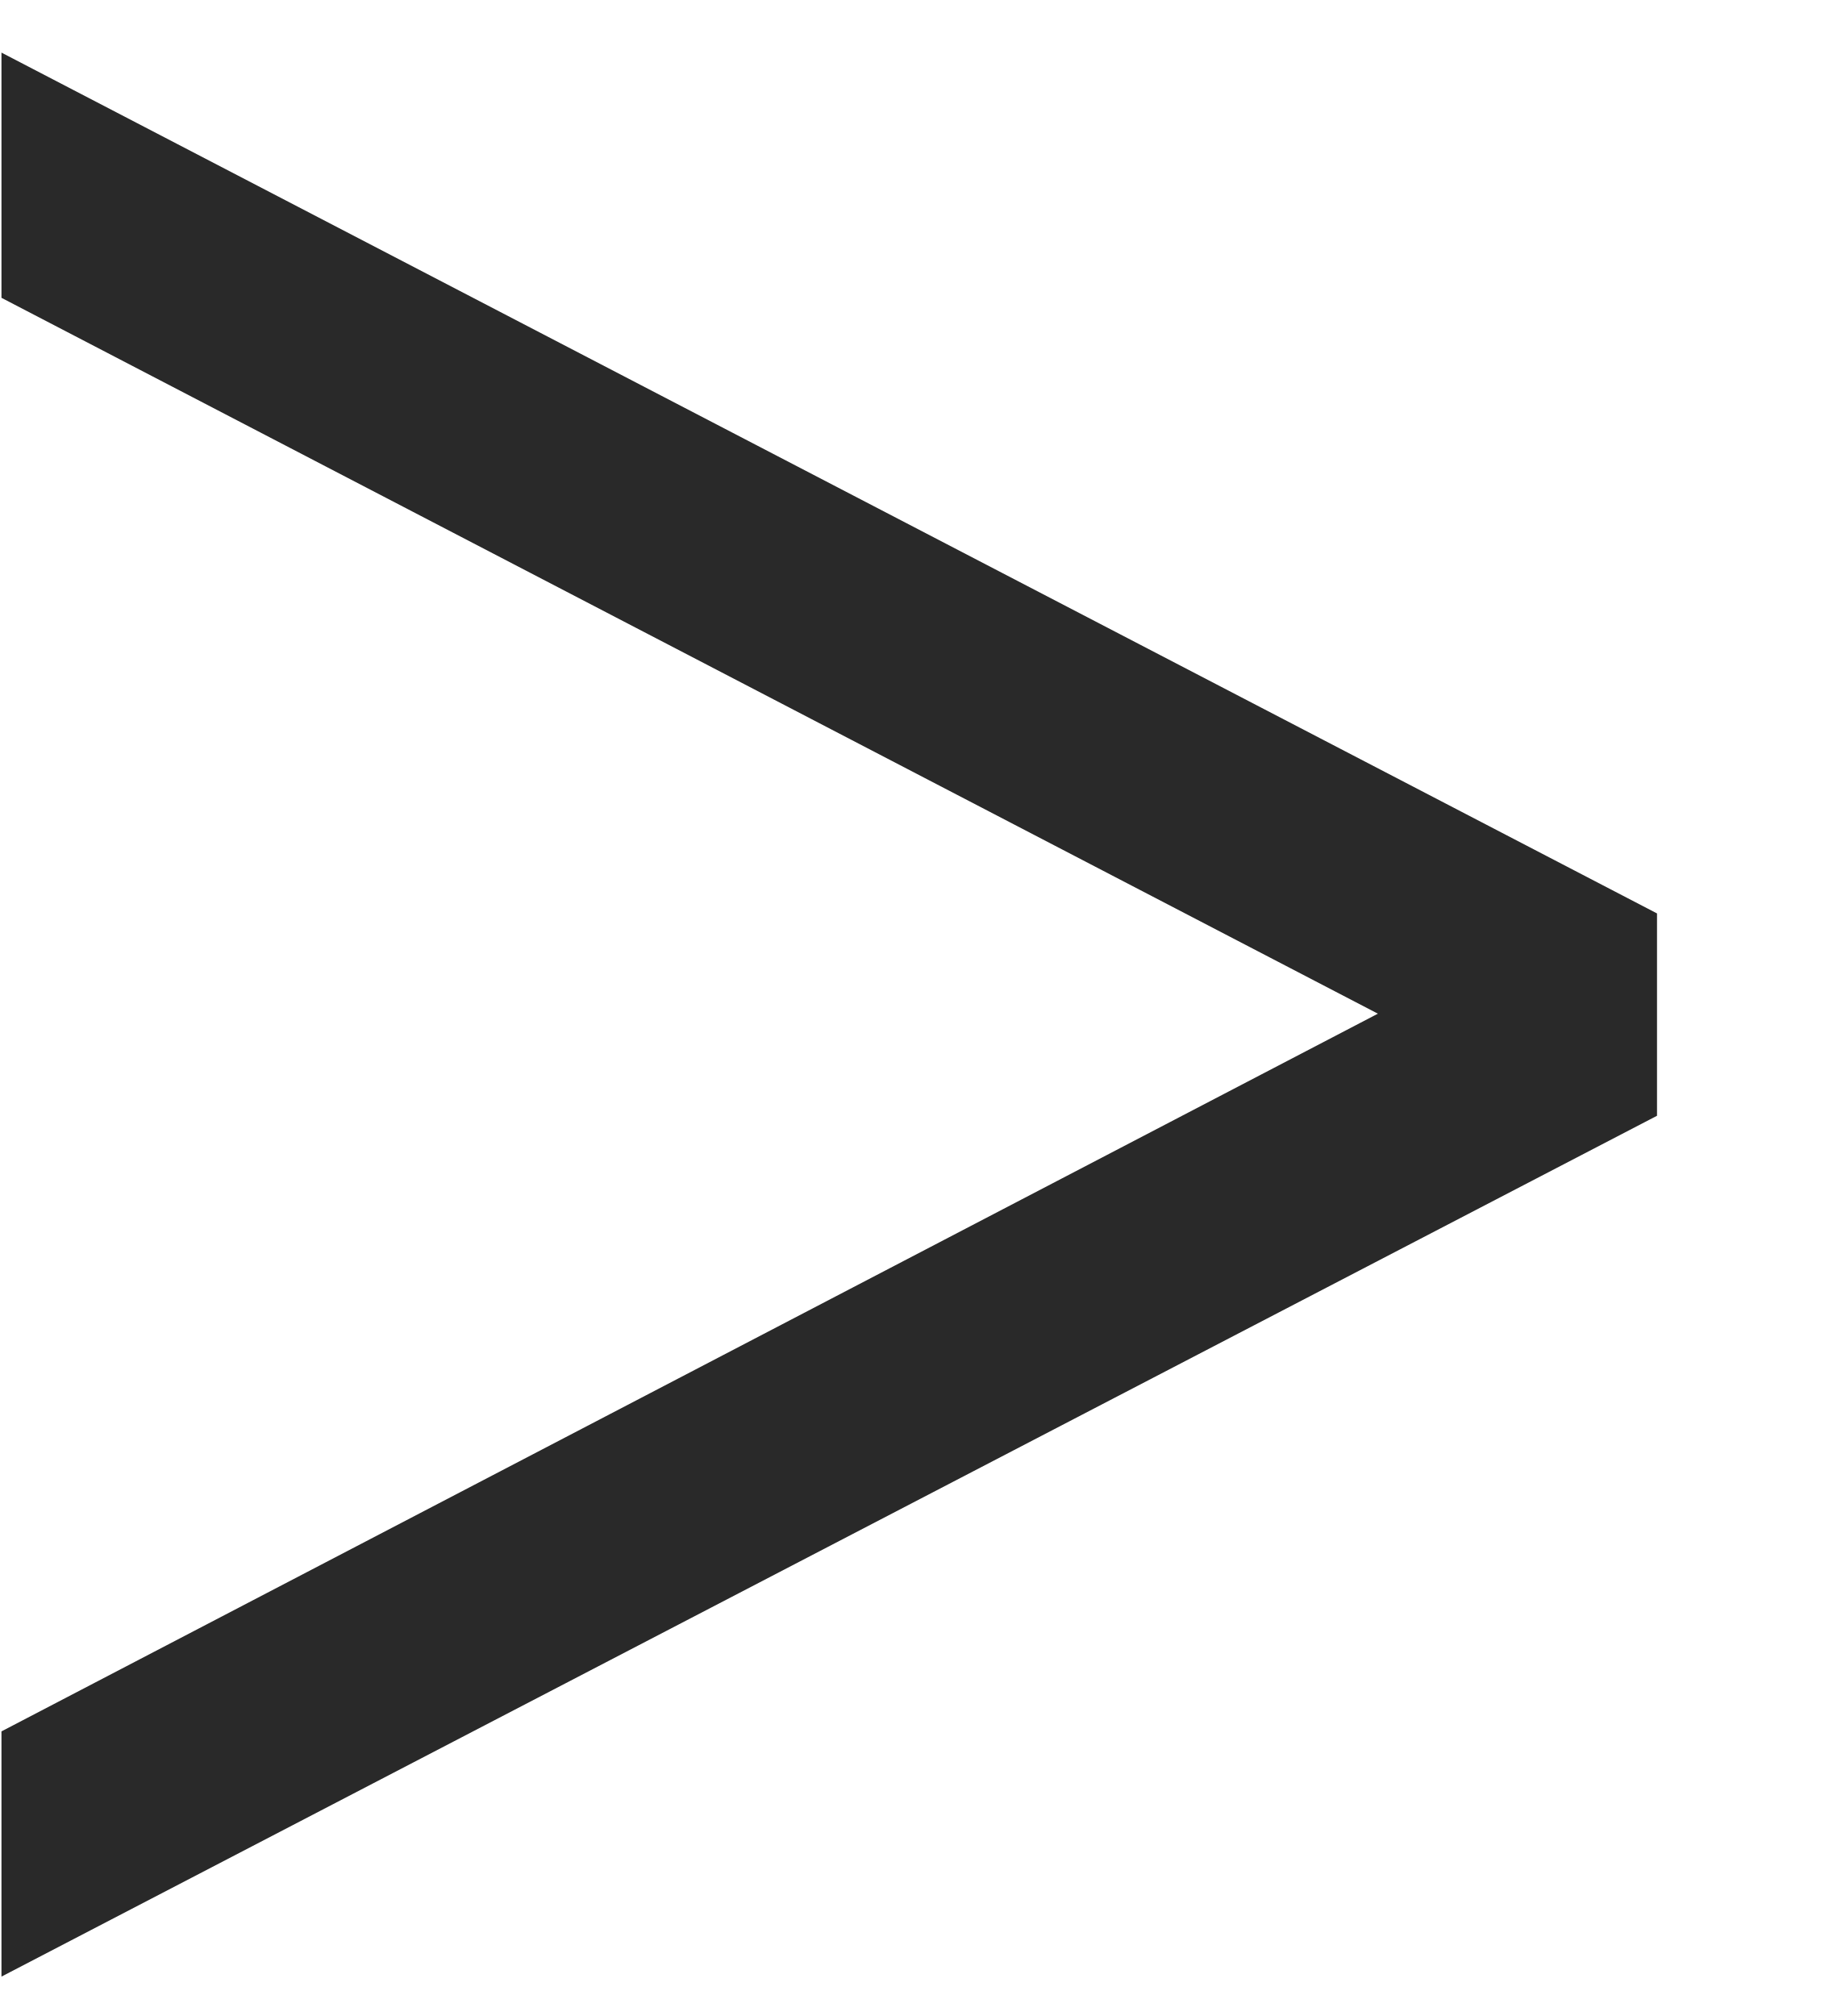
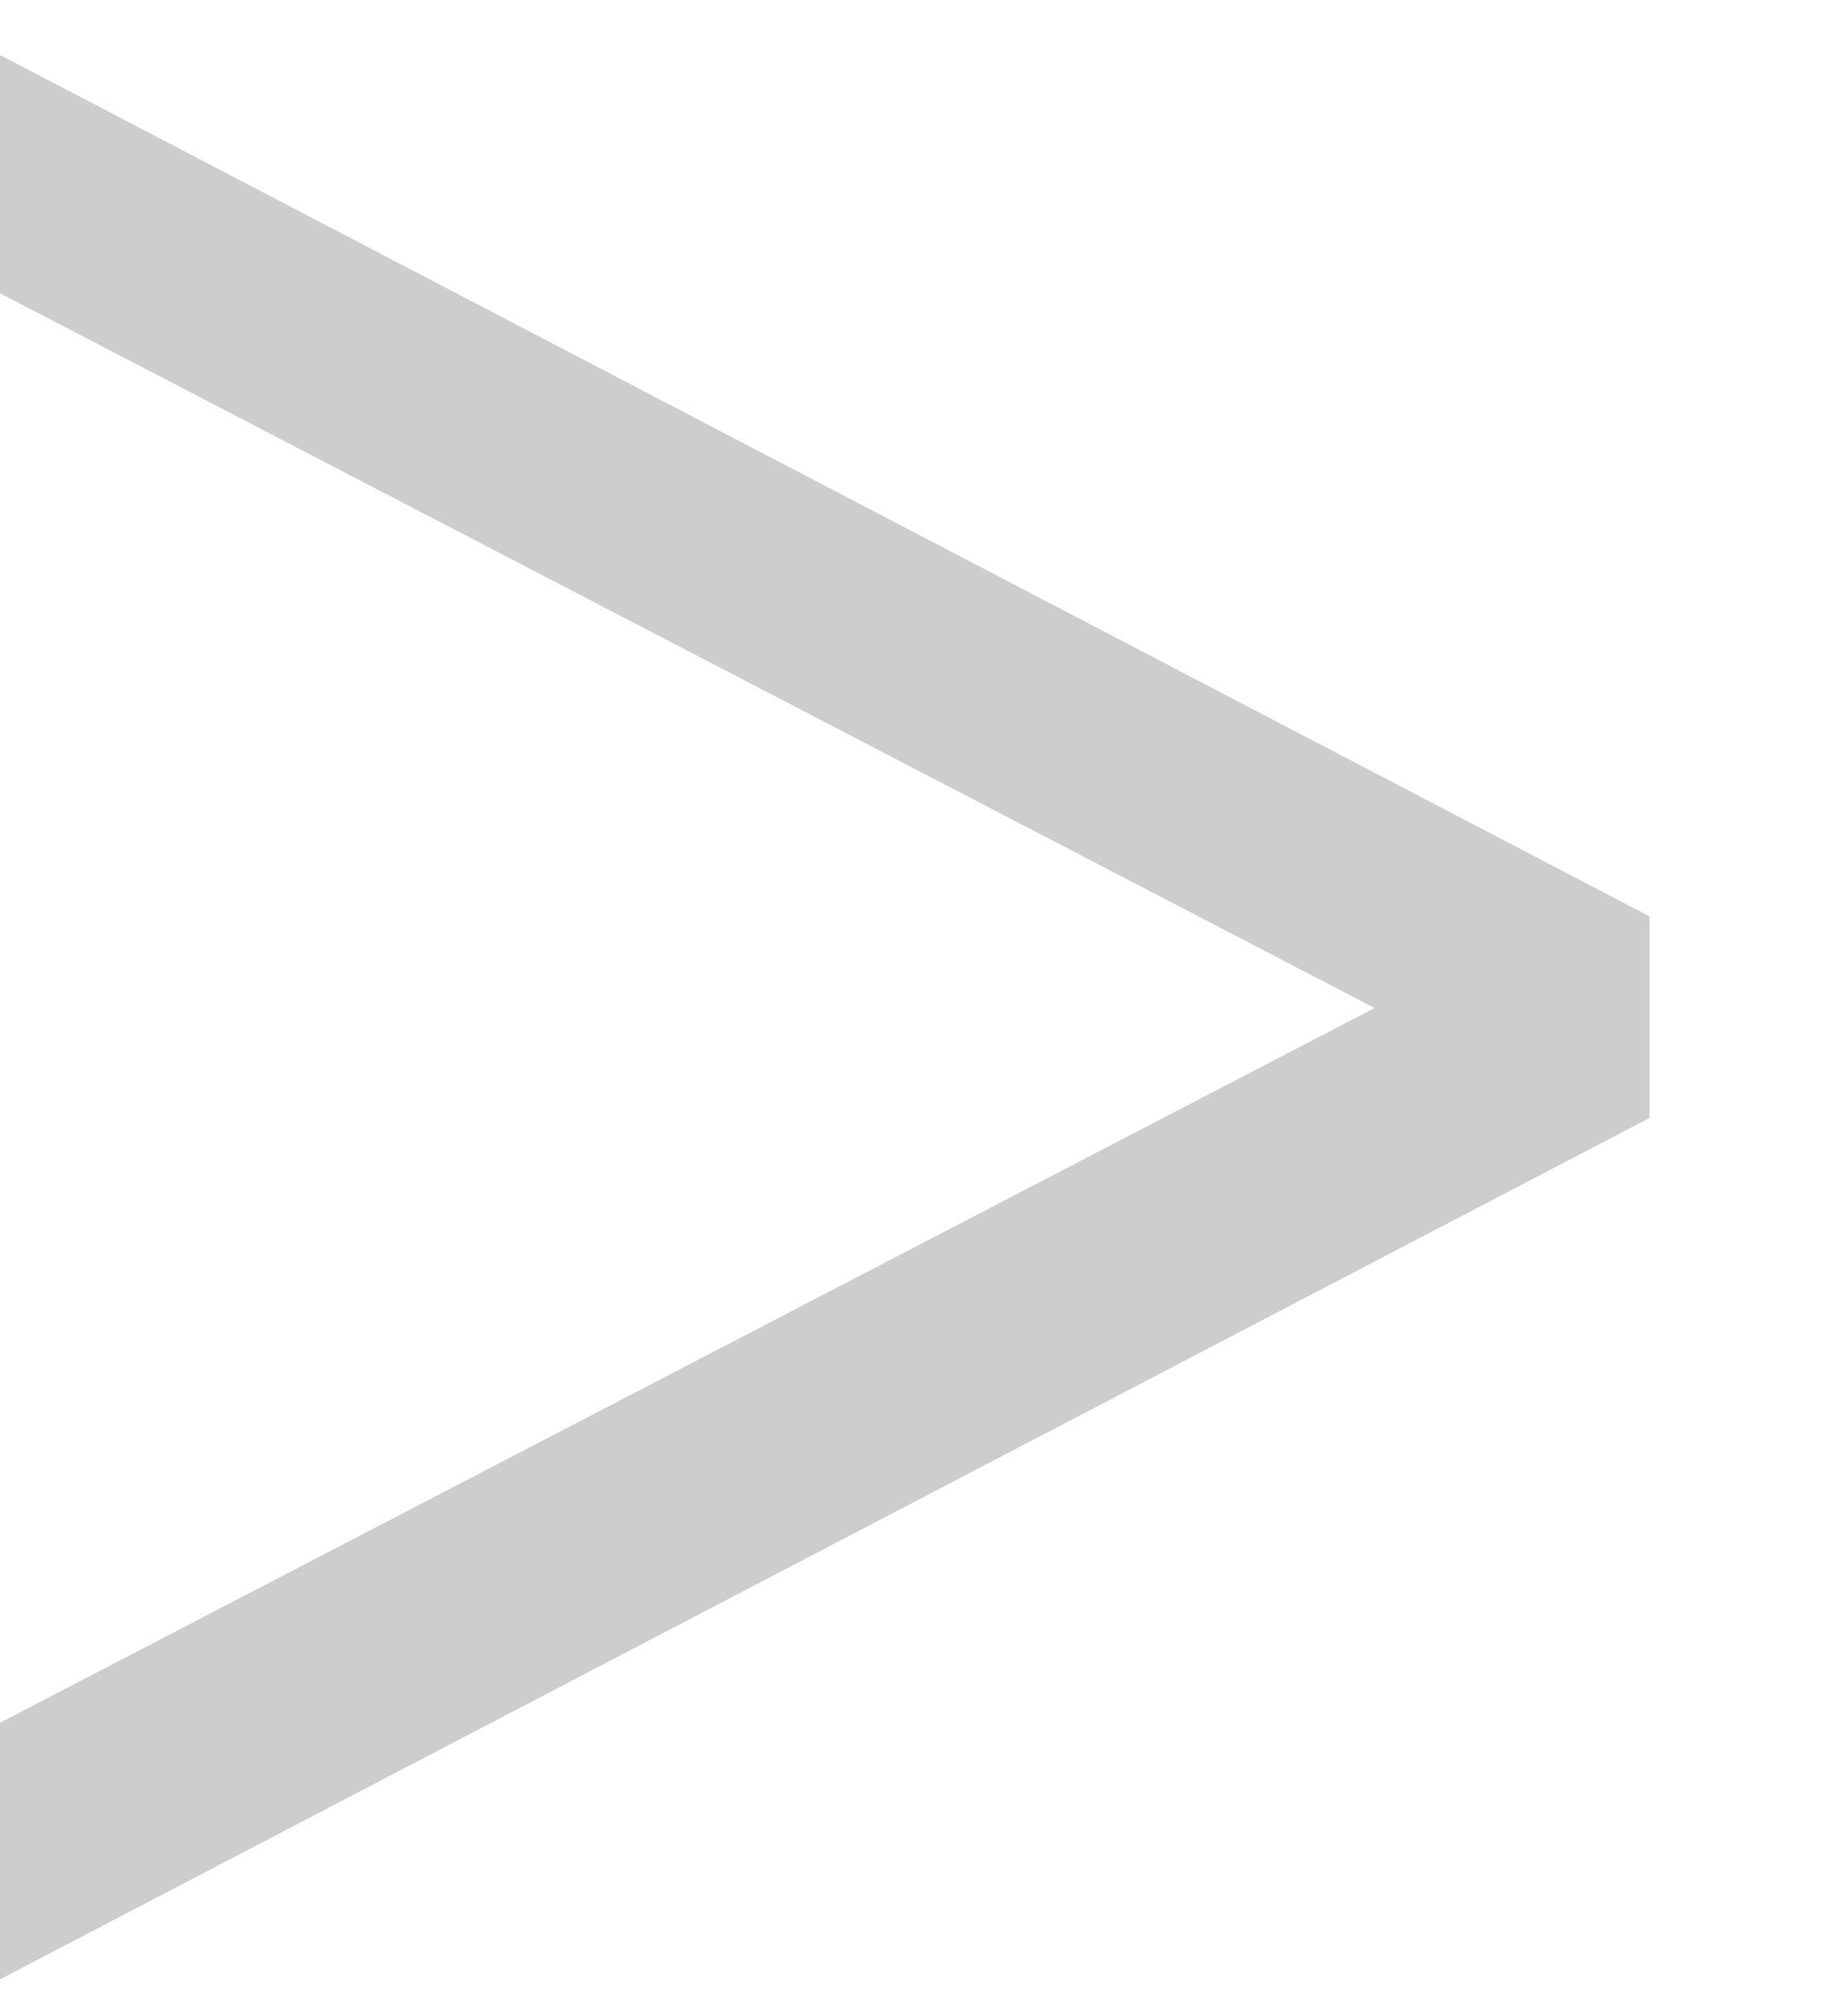
- <svg xmlns="http://www.w3.org/2000/svg" width="10" height="11" viewBox="0 0 10 11" fill="none">
-   <path d="M9.041 6.088L0.008 10.785V9.447L7.518 5.531L0.008 1.625V0.287L9.041 4.984V6.088Z" fill="#292929" />
+ <svg xmlns="http://www.w3.org/2000/svg" version="1.1" id="Layer_1" x="0px" y="0px" viewBox="0 0 10 11" style="enable-background:new 0 0 10 11;" xml:space="preserve">
+   <style type="text/css">
+ 	.st0{fill:#CDCDCD;}
+ </style>
+   <path class="st0" d="M9,6.1l-9,4.7V9.4l7.5-3.9L0,1.6V0.3L9,5V6.1z" />
</svg>
